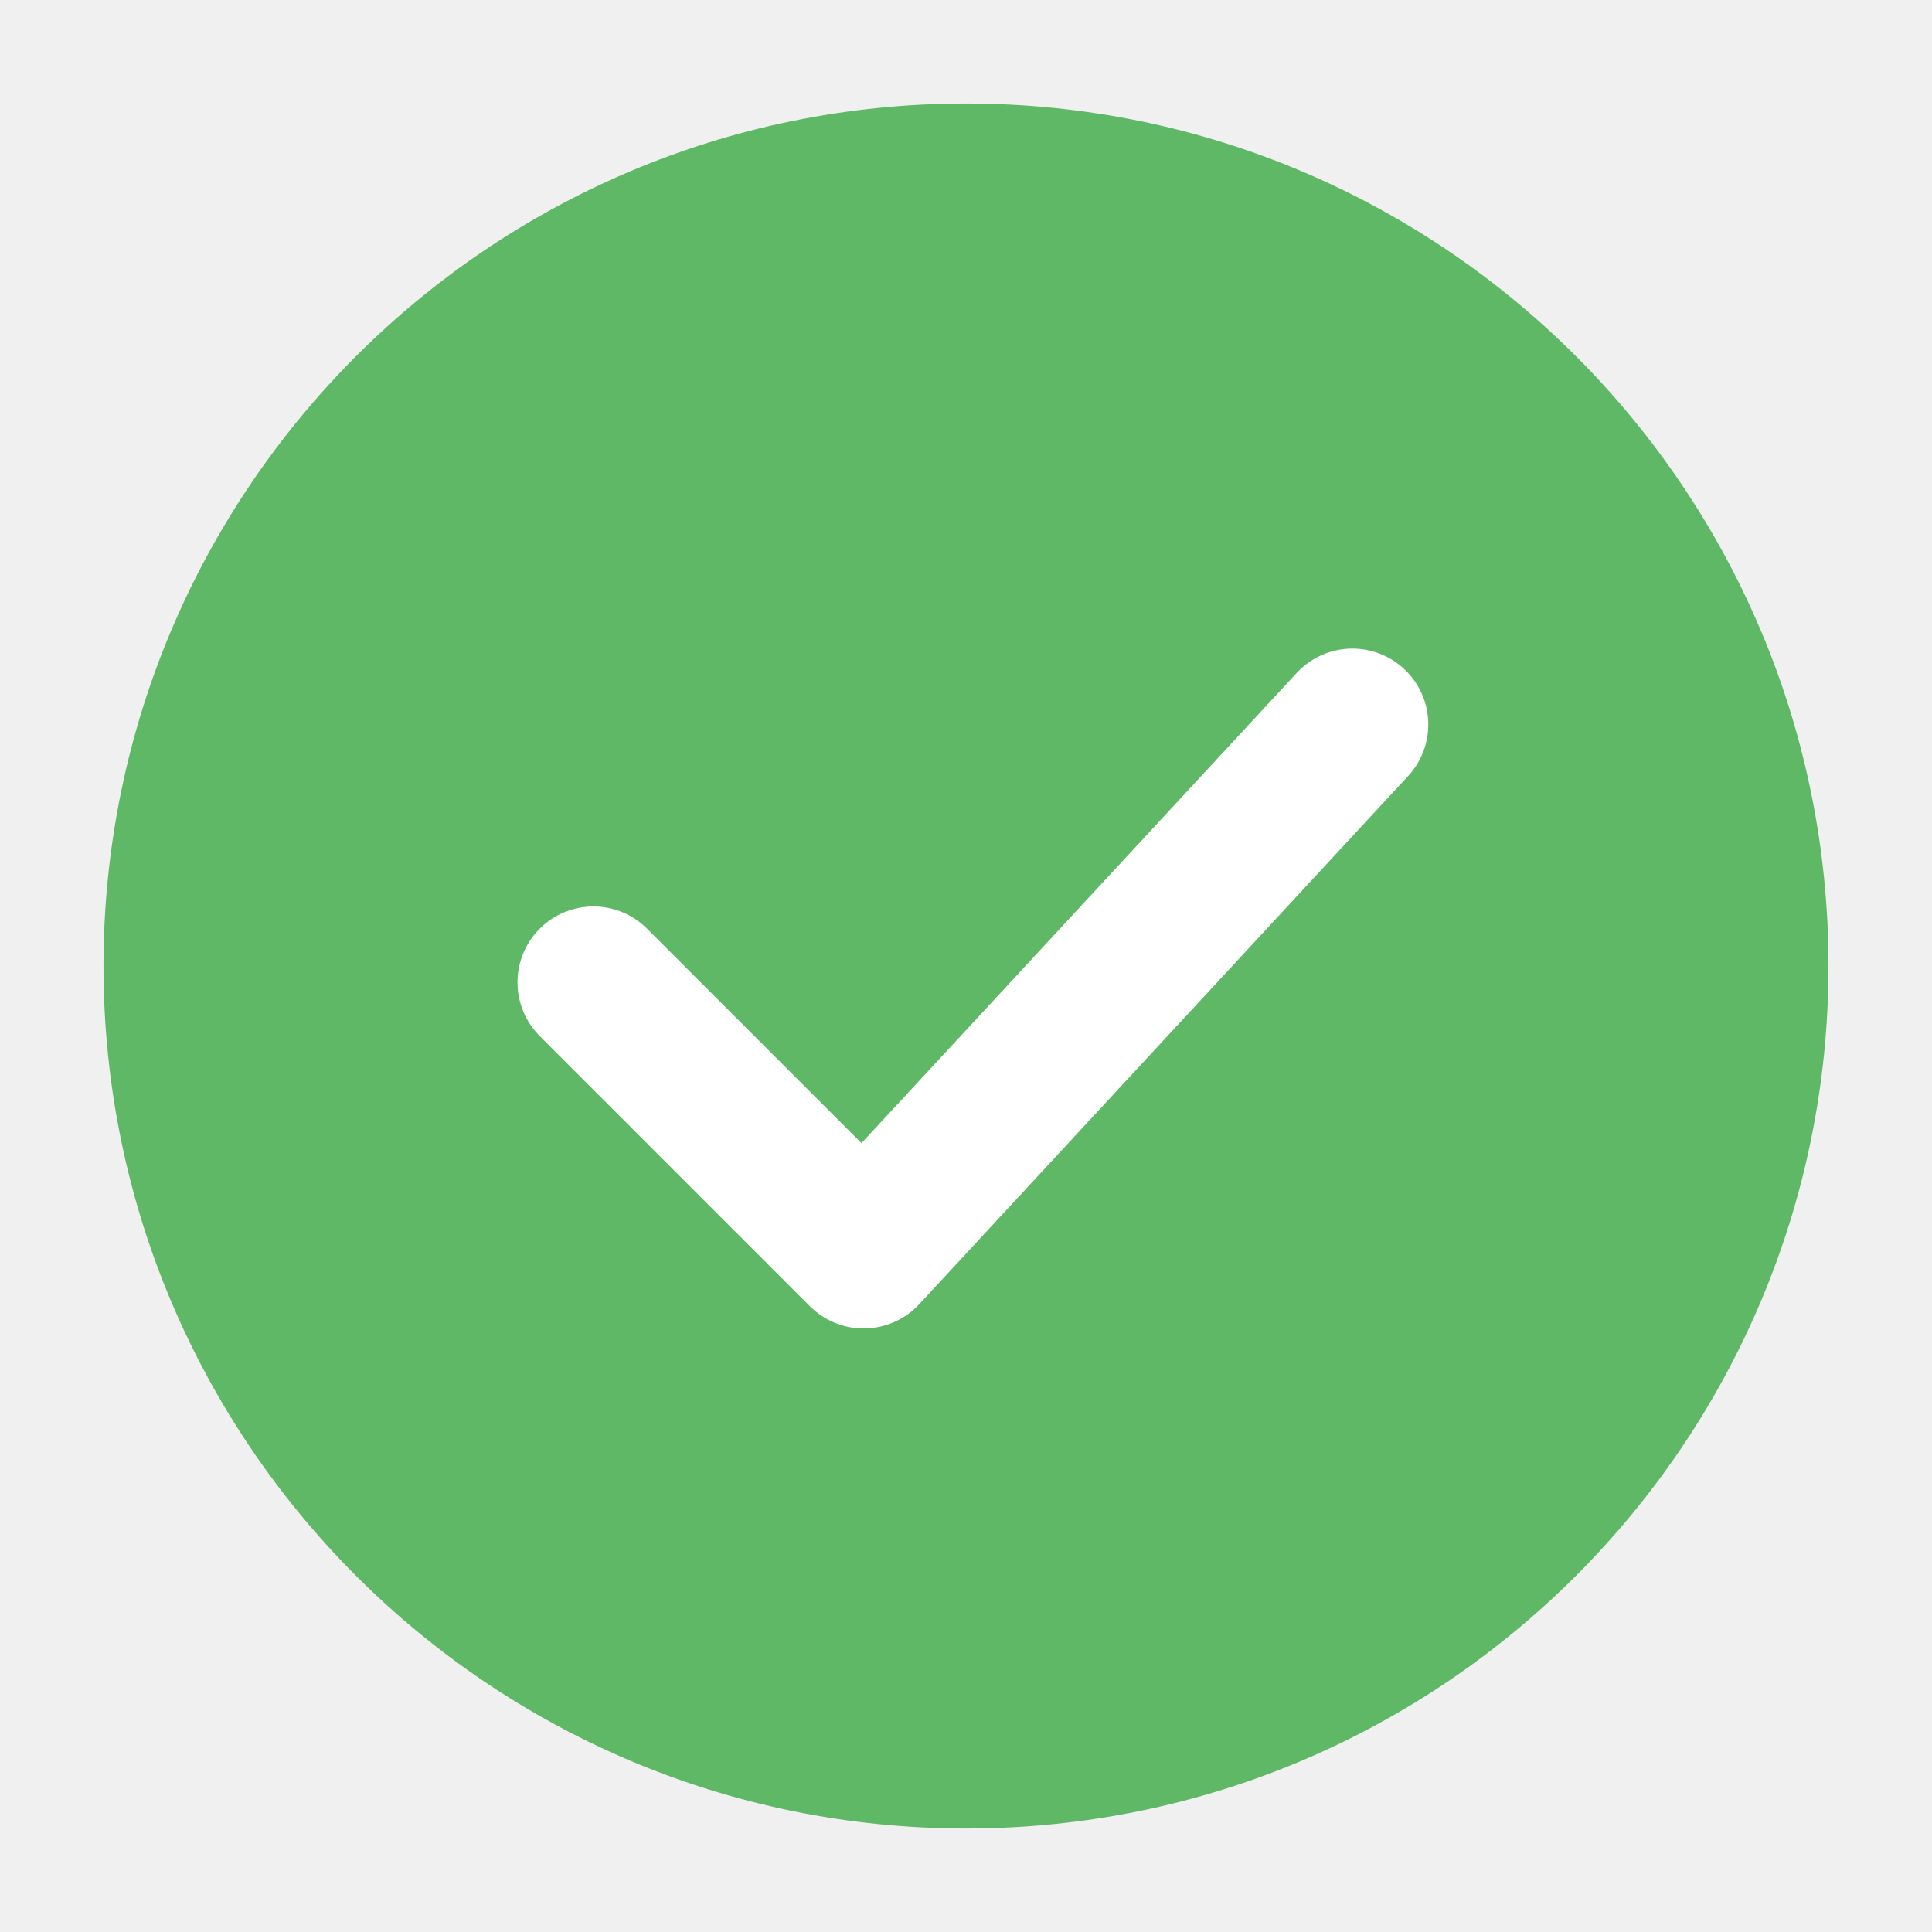
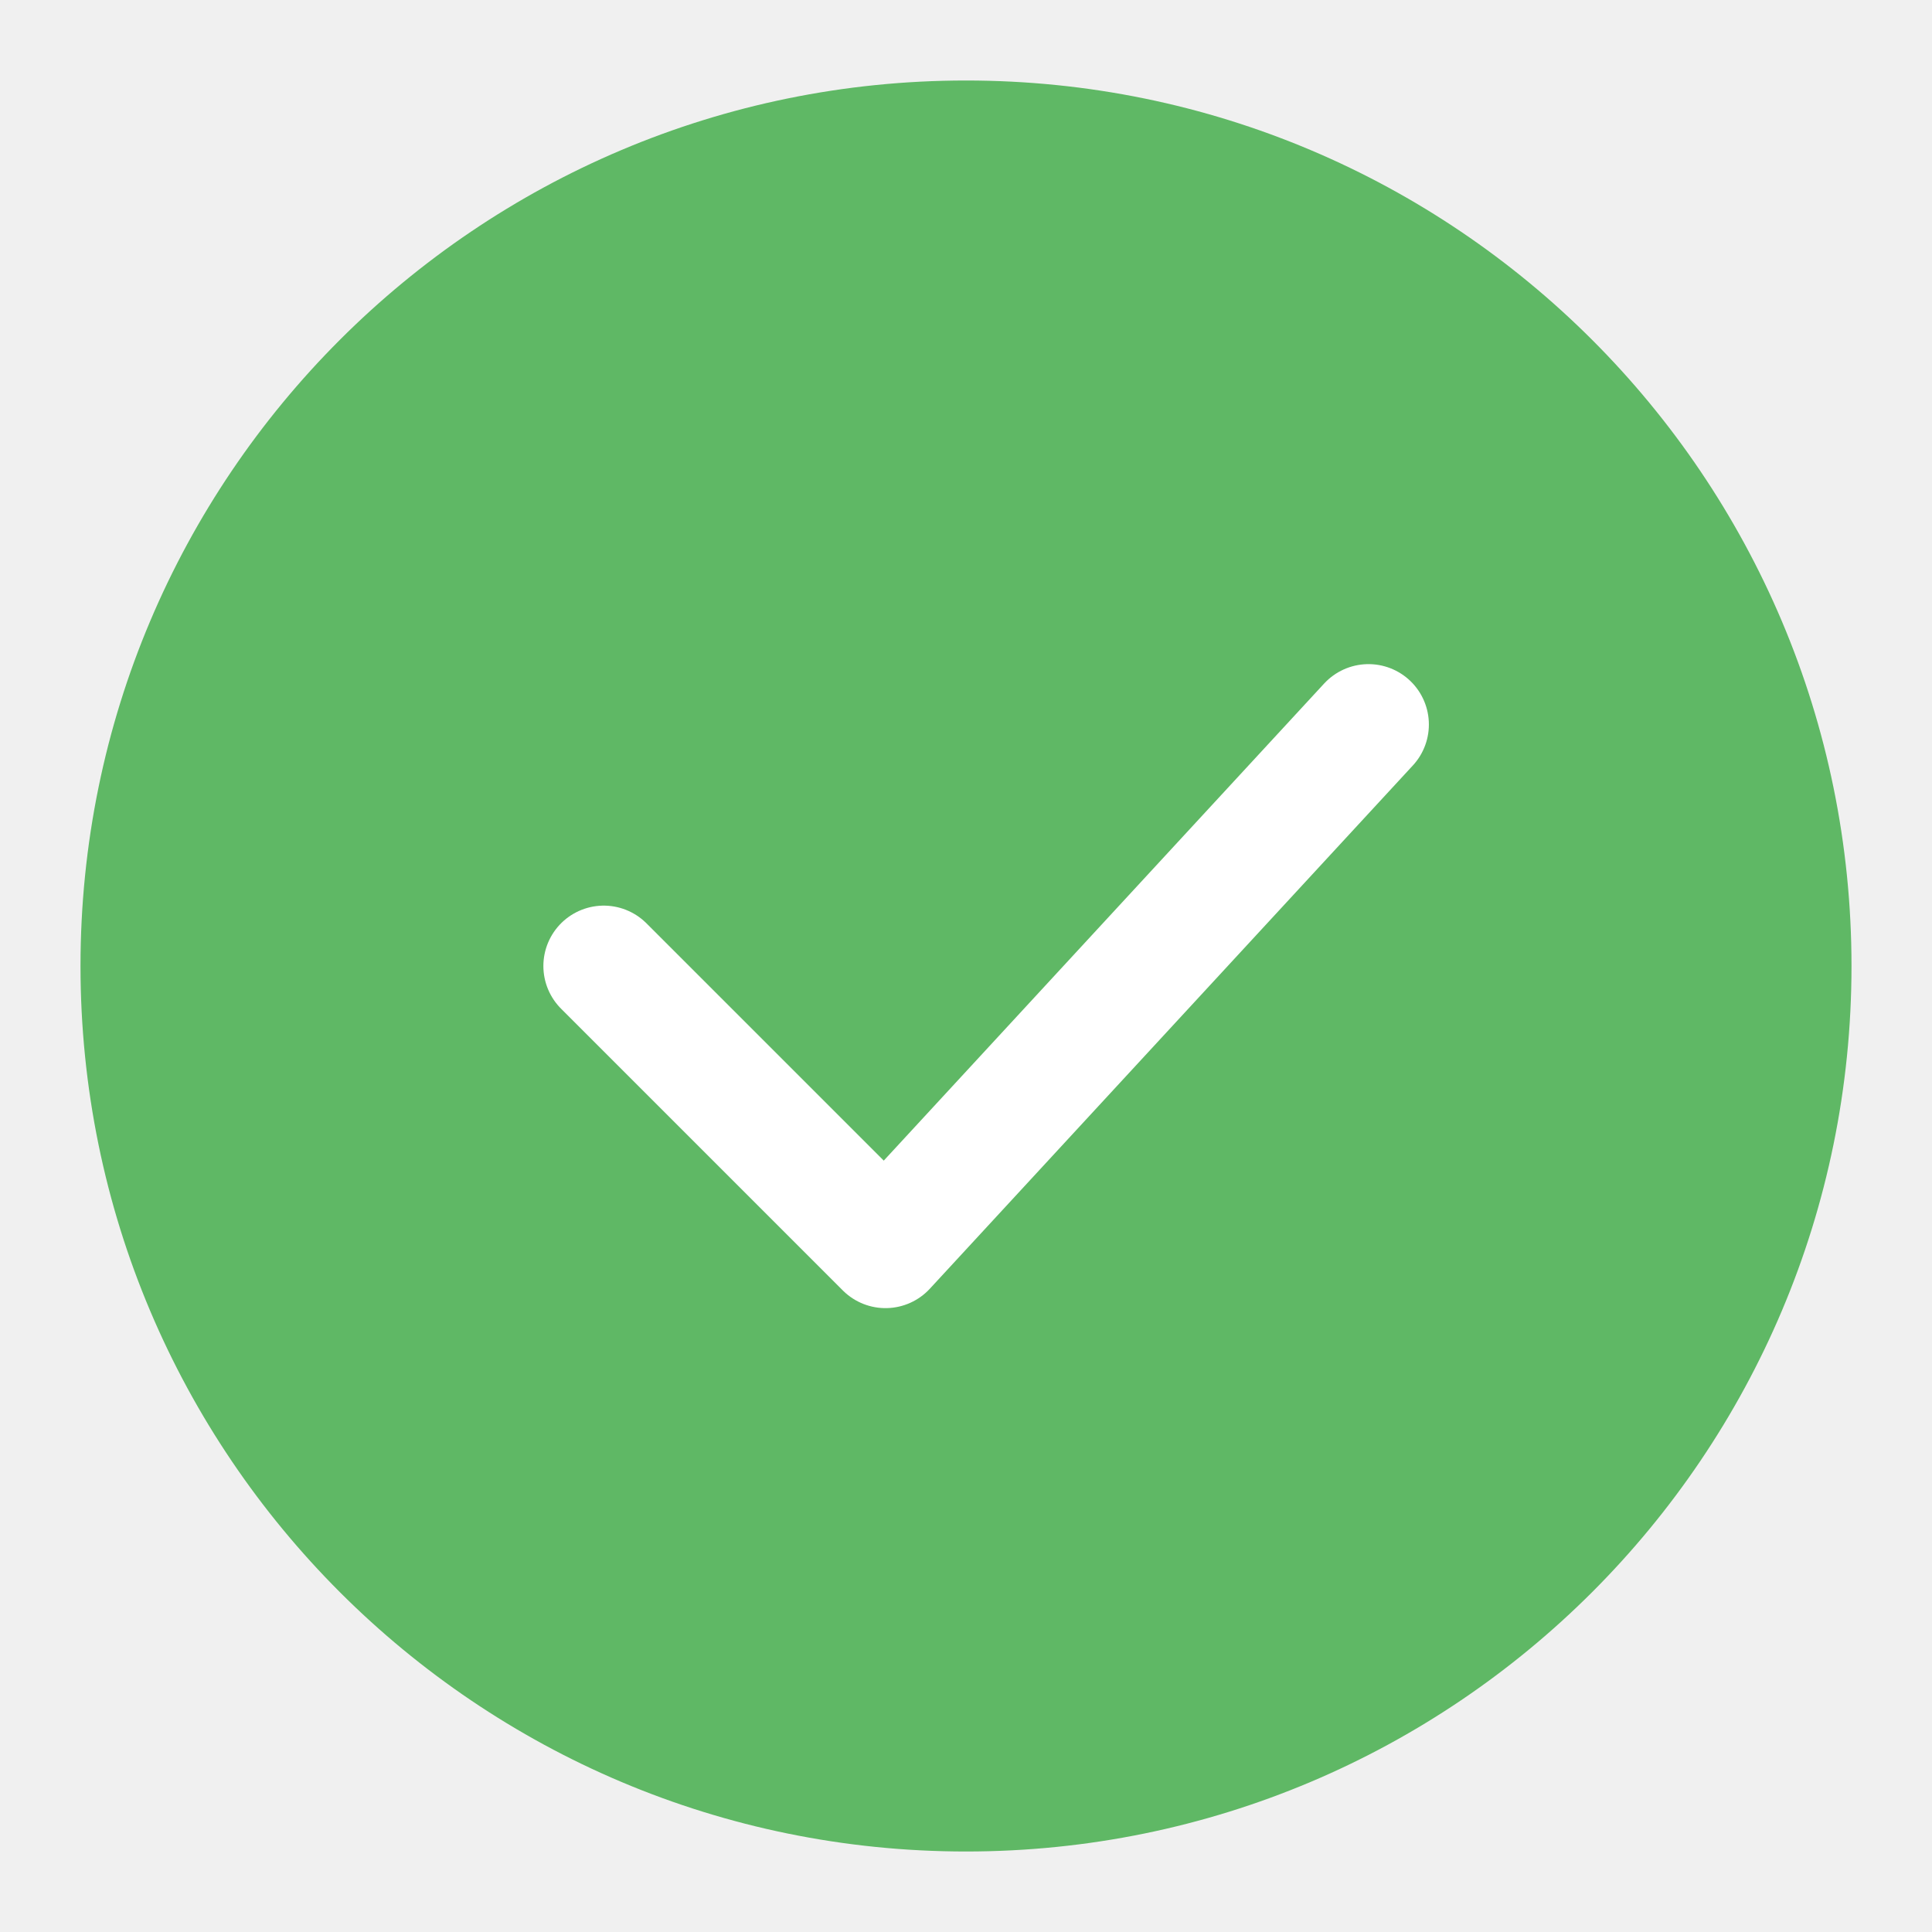
- <svg xmlns="http://www.w3.org/2000/svg" width="28" height="28" viewBox="0 0 28 28" fill="none">
-   <circle cx="14" cy="14" r="12.5" fill="#5FB865" />
-   <path d="M8.6 14.237L12.516 18.153L19.6 10.5" stroke="white" stroke-width="2.2" stroke-linecap="round" stroke-linejoin="round" />
+ <svg xmlns="http://www.w3.org/2000/svg" width="48" height="48" viewBox="0 0 48 48" fill="none">
+   <circle cx="24" cy="24" r="22" fill="#5FB865" />
+   <path d="M15 24L22 31L34 18" stroke="white" stroke-width="3" stroke-linecap="round" stroke-linejoin="round" />
</svg>
